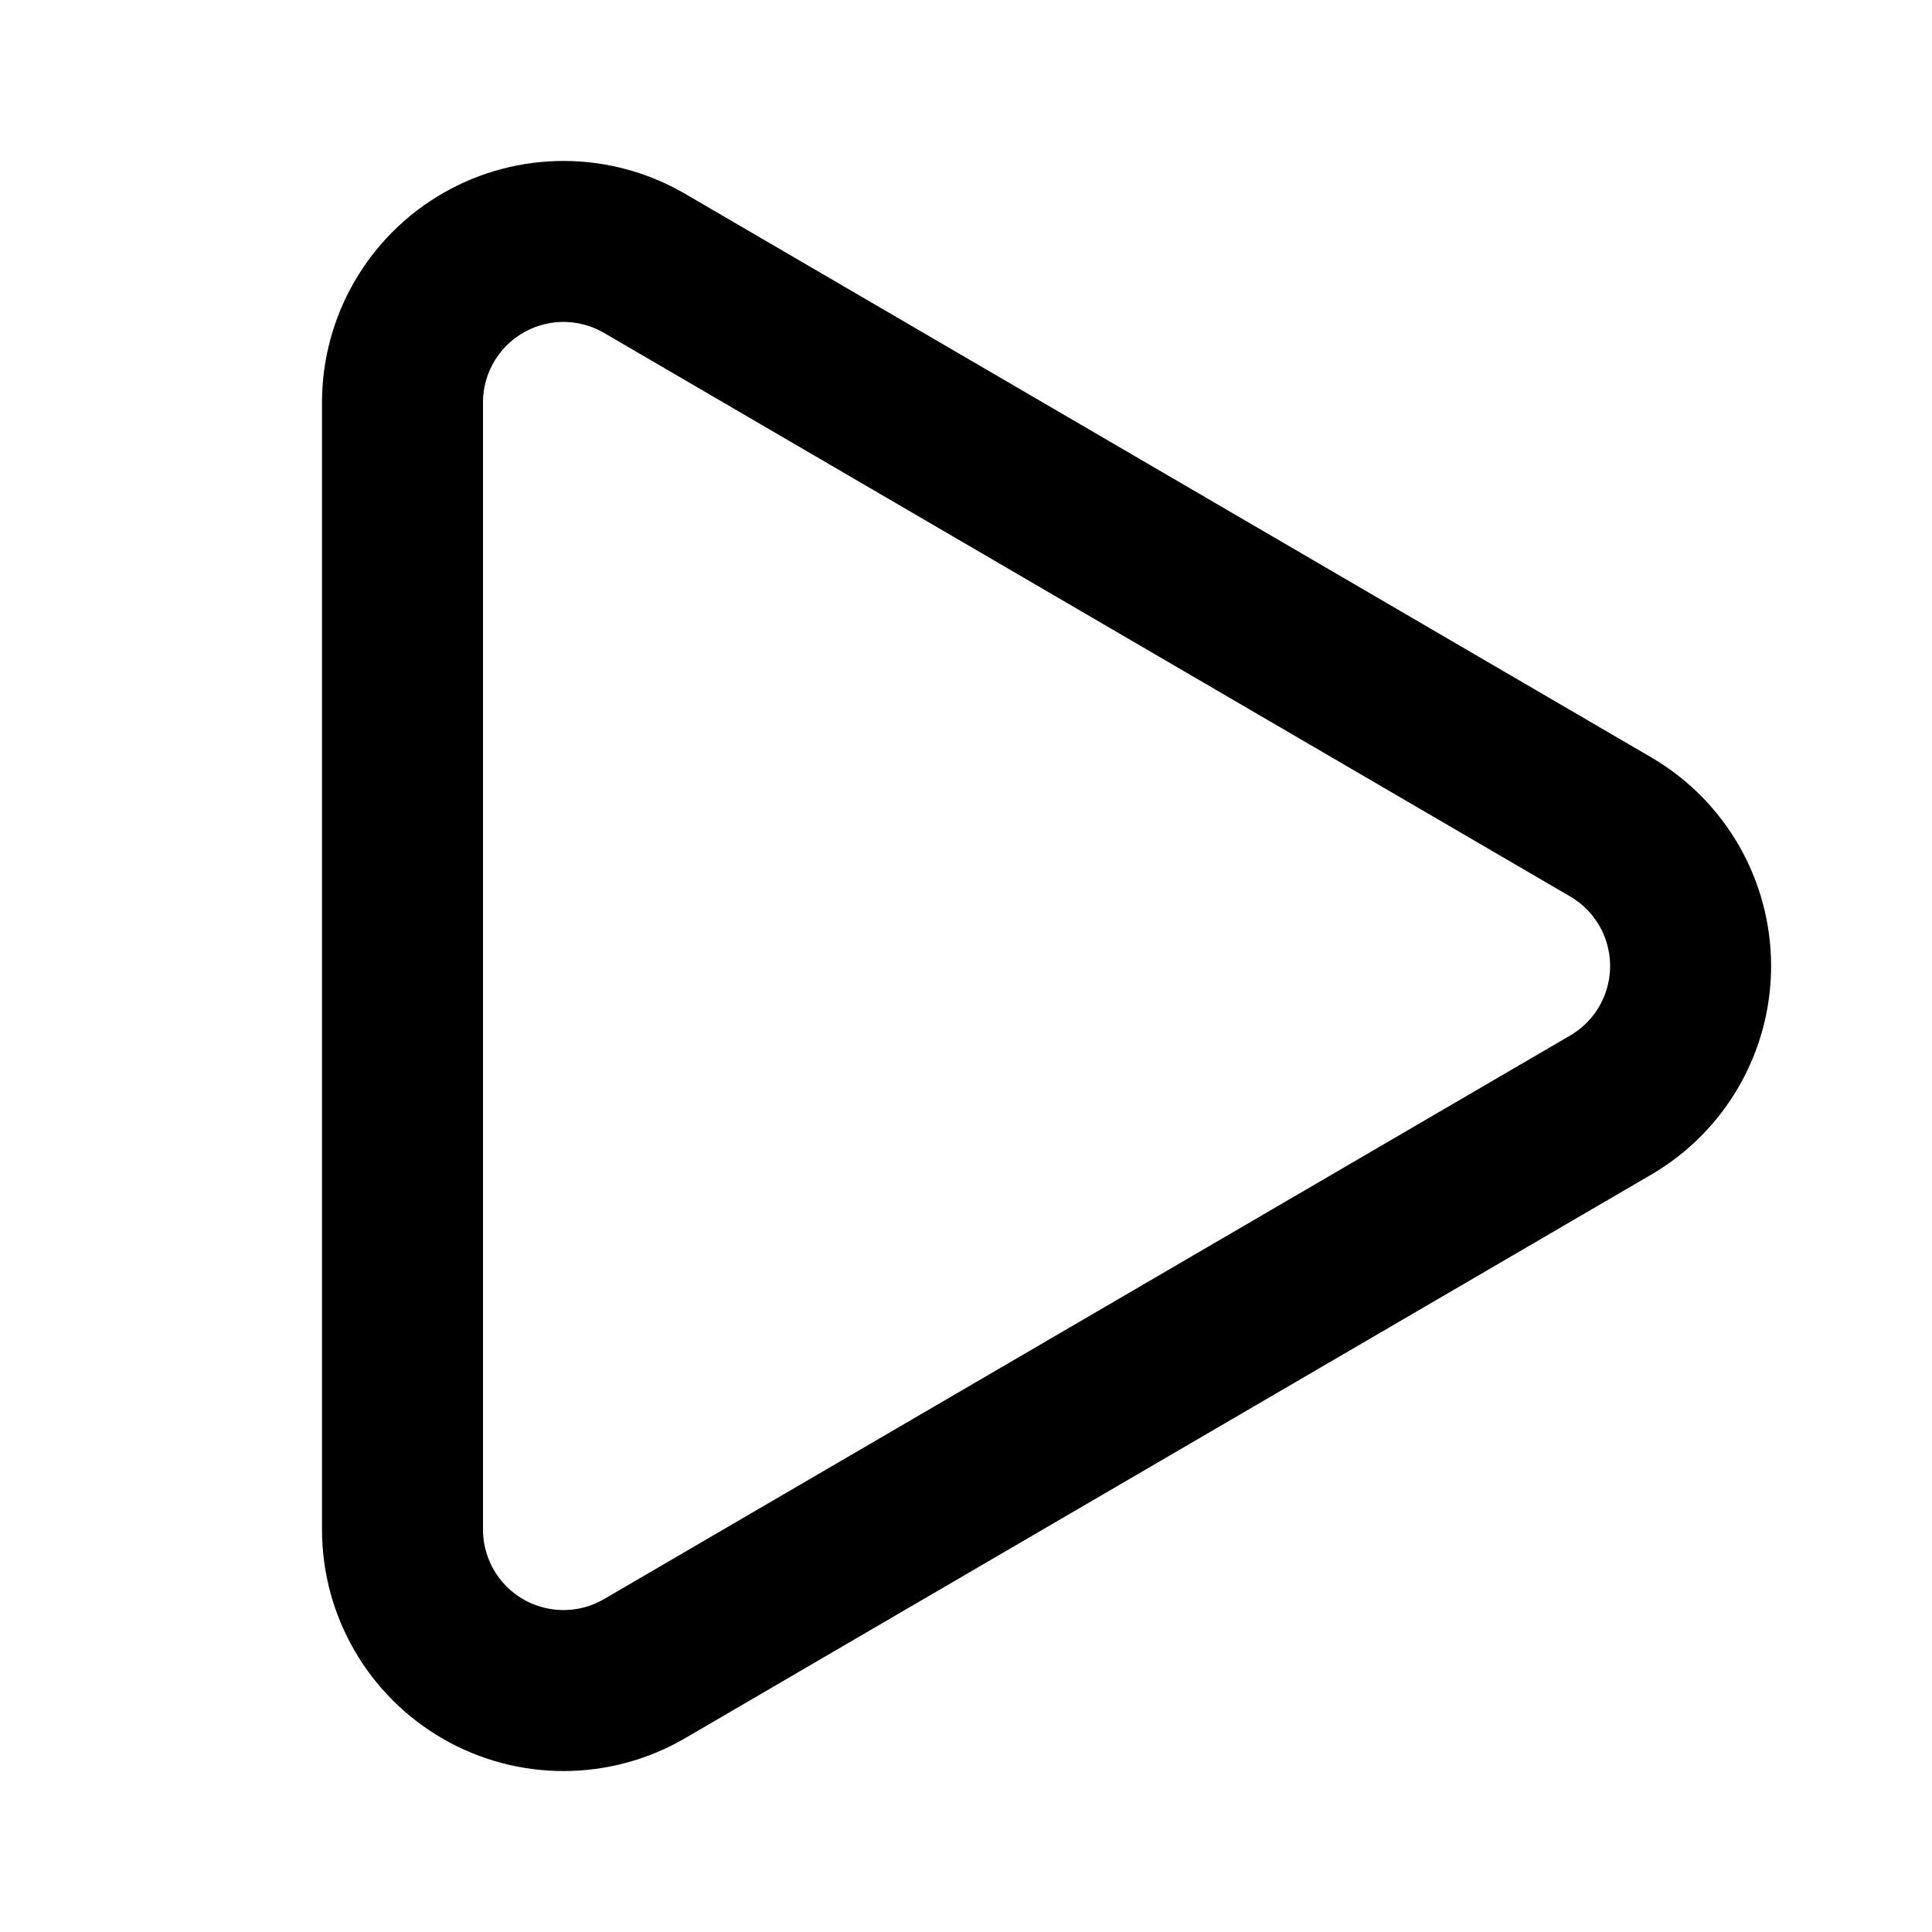
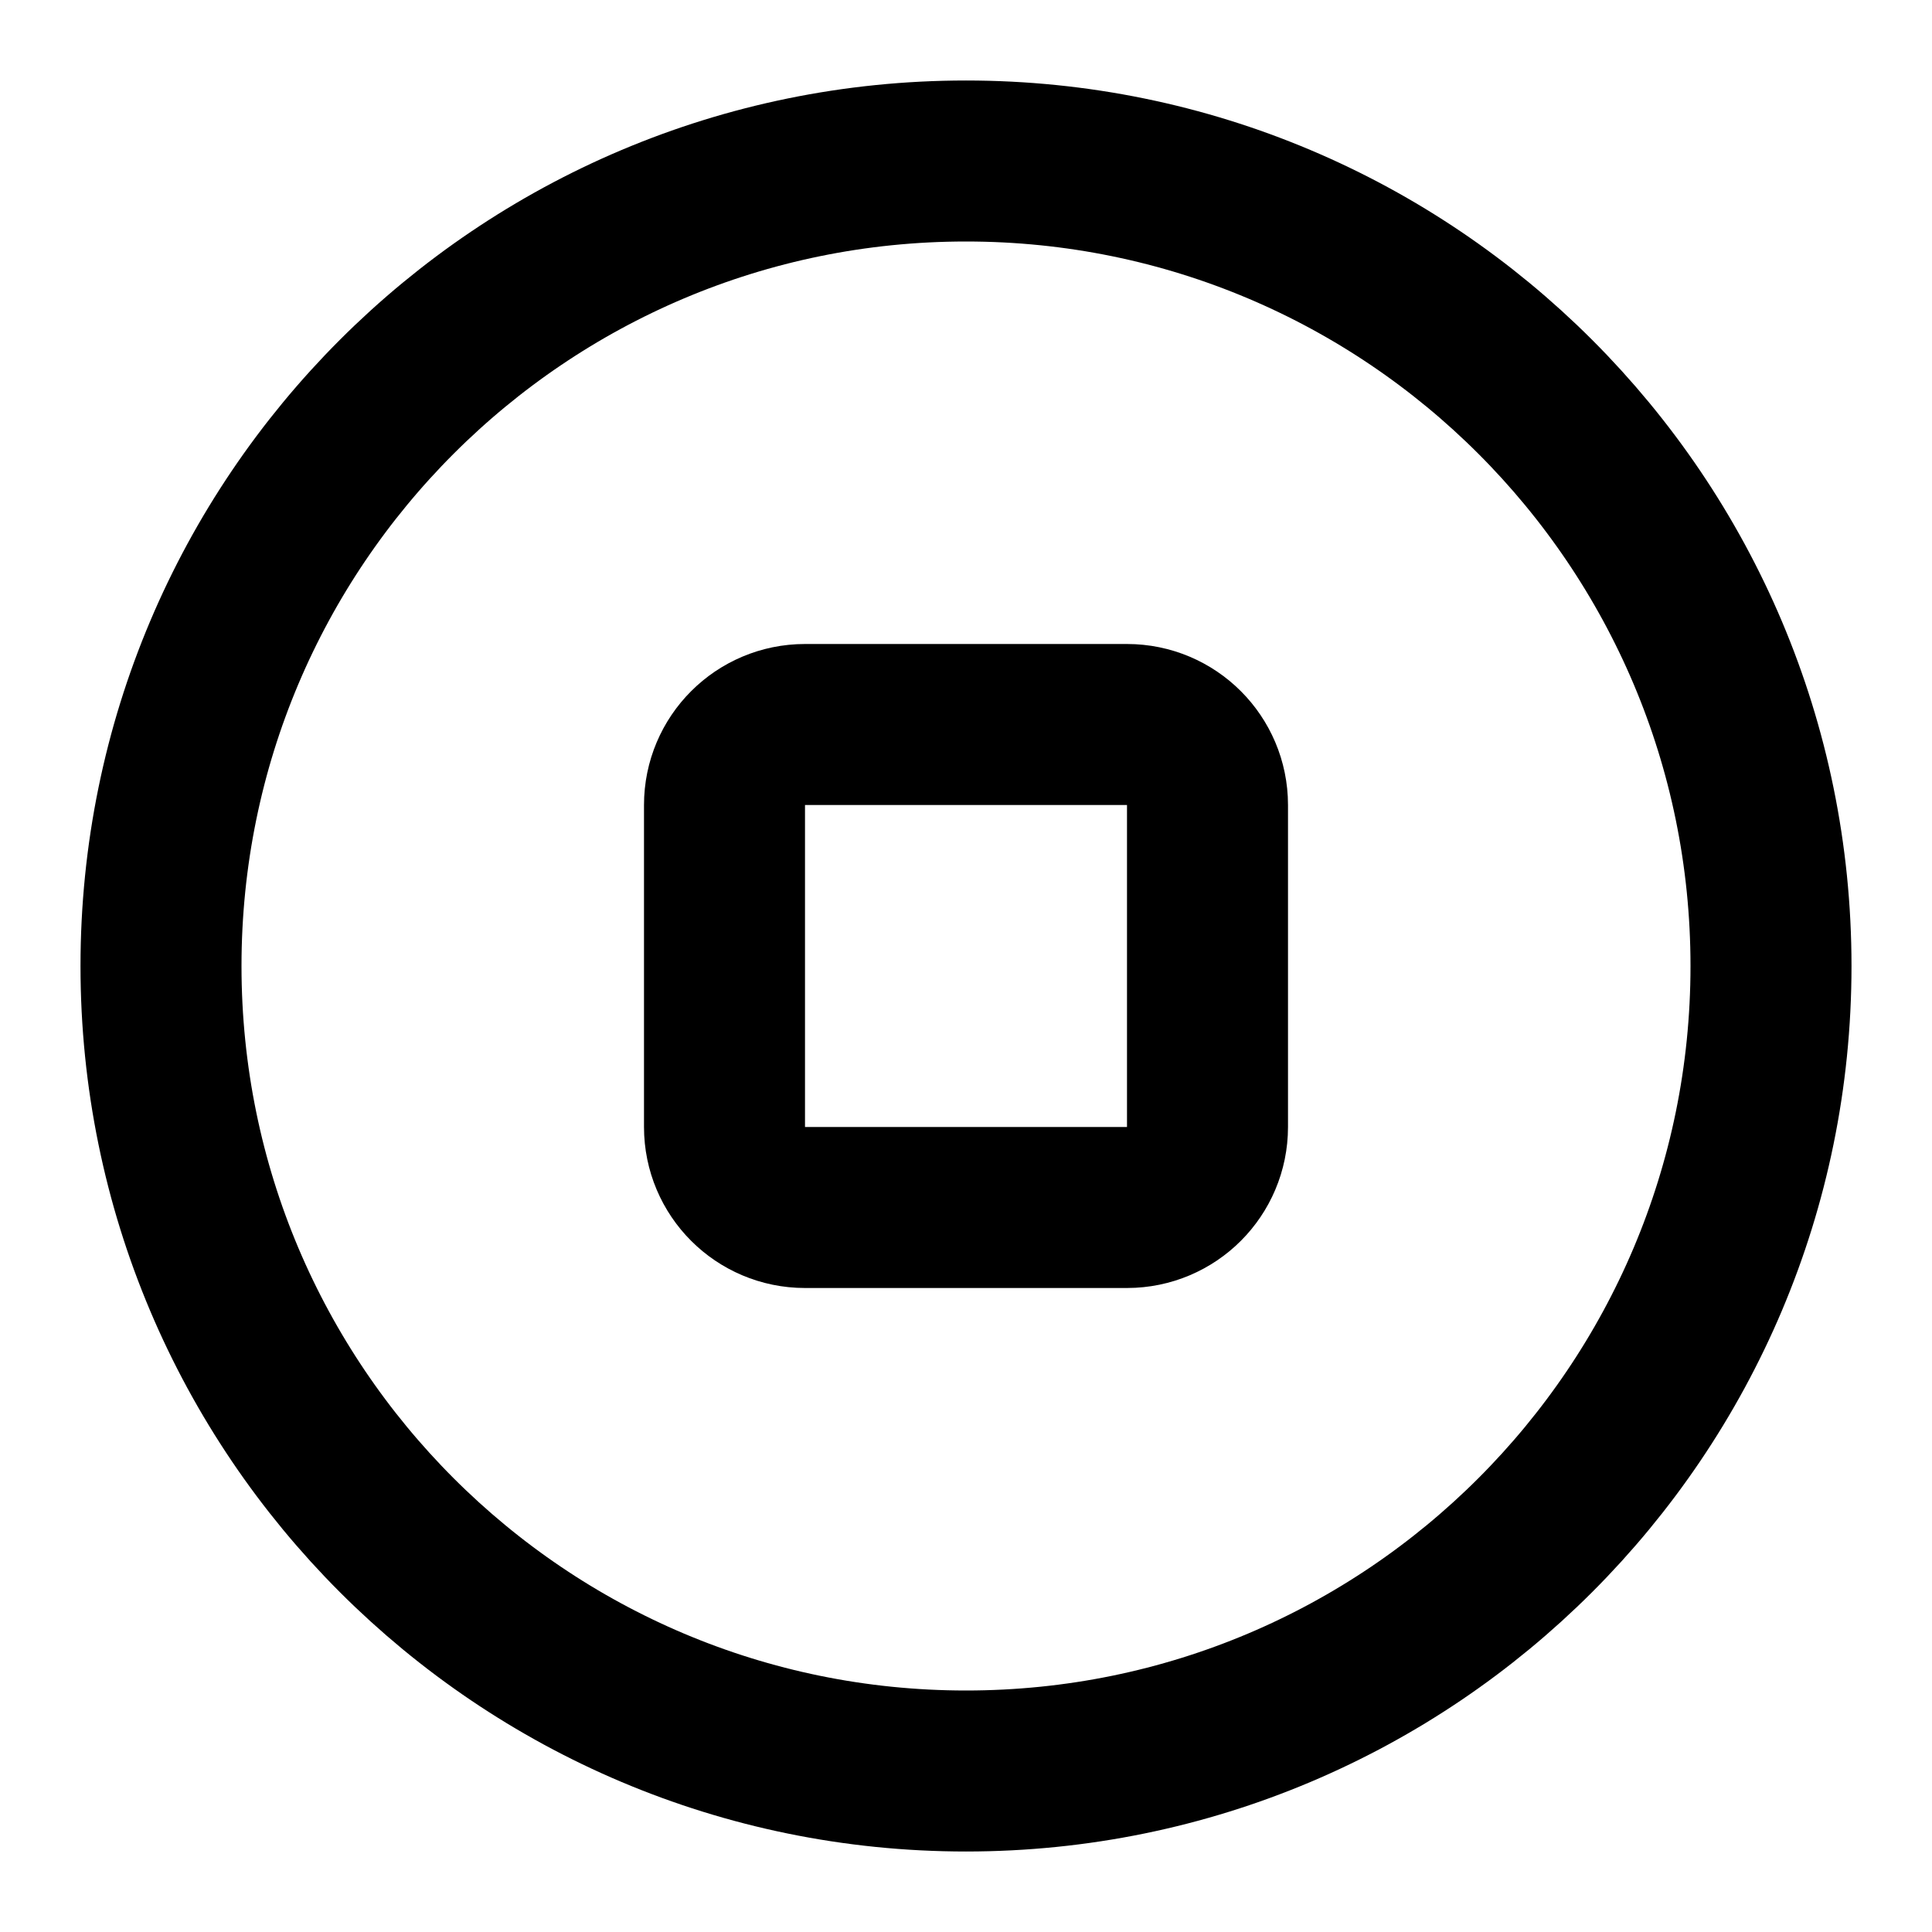
<svg xmlns="http://www.w3.org/2000/svg" width="24" height="24" viewBox="0 0 24 24" fill="none" stroke="currentColor" stroke-width="2" stroke-linecap="round" stroke-linejoin="round">
-   <path d="M5 5a2 2 0 0 1 3.008-1.728l11.997 6.998a2 2 0 0 1 .003 3.458l-12 7A2 2 0 0 1 5 19z" />
+   <circle cx="12" cy="12" r="10" />
+   <rect x="9" y="9" width="6" height="6" rx="1" />
</svg>
